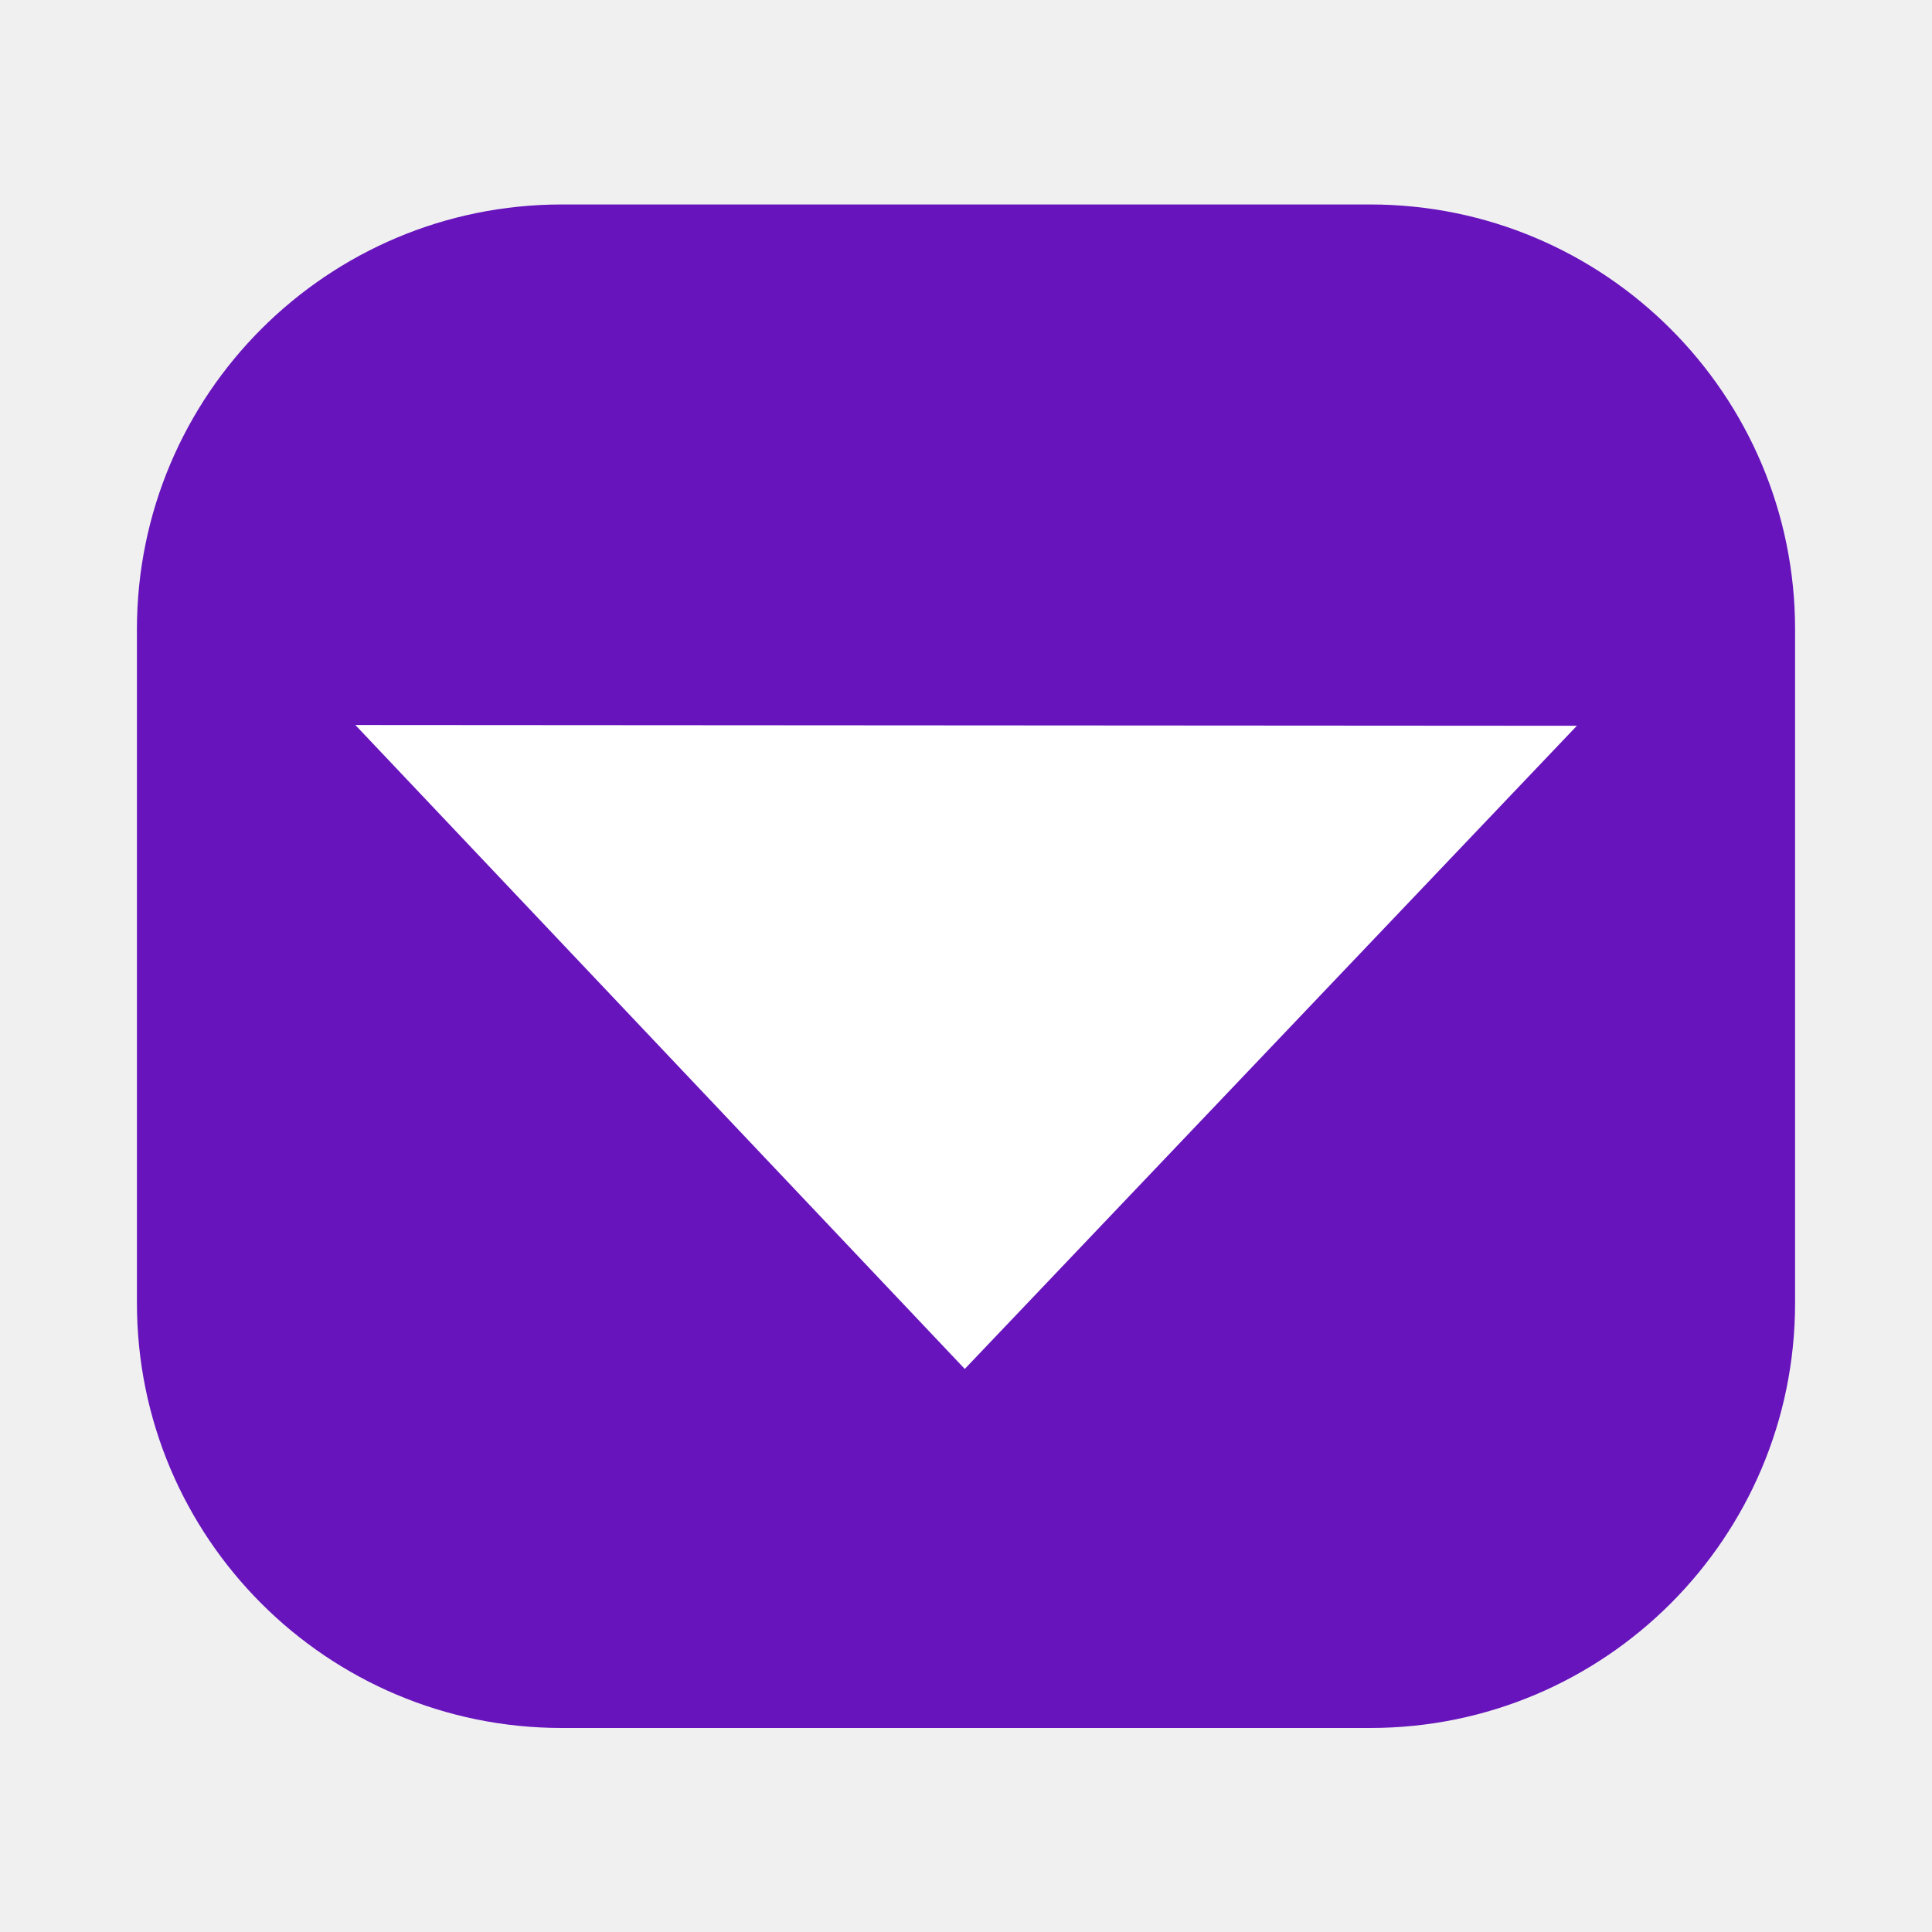
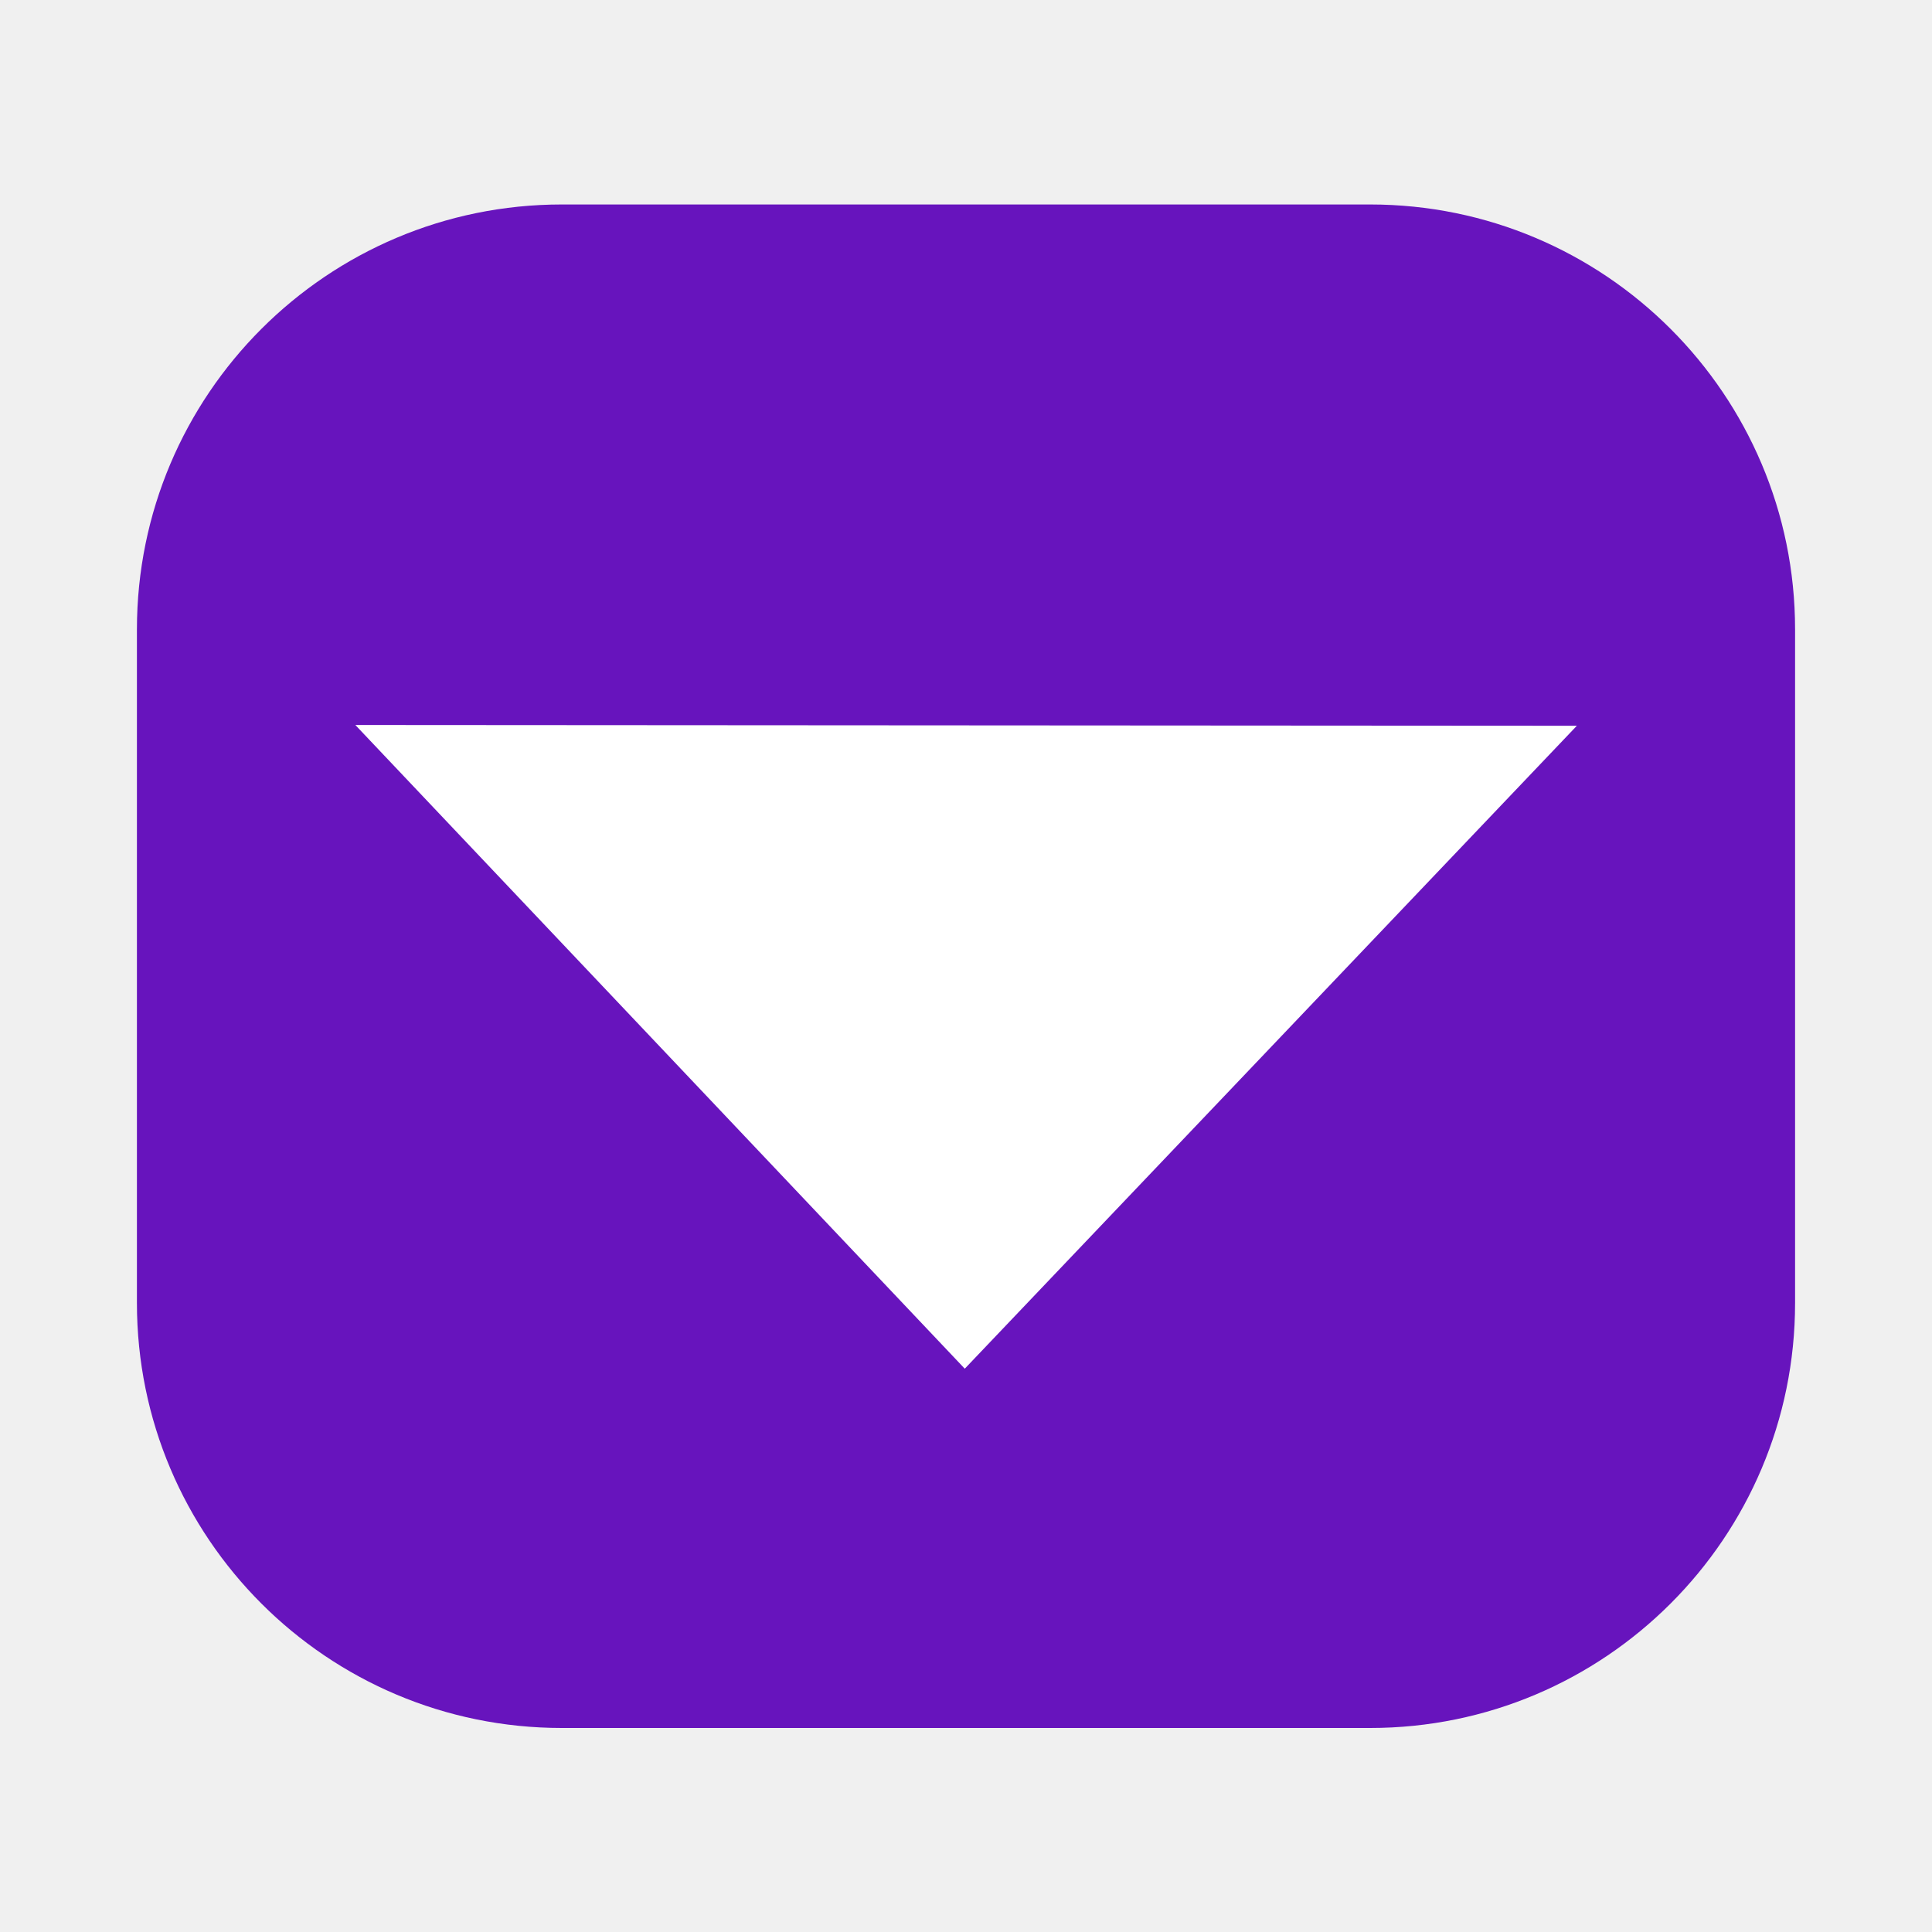
- <svg xmlns="http://www.w3.org/2000/svg" id="svg8" version="1.1" viewBox="0 0 4.233 4.233" height="16" width="16">
-   <defs id="defs2" />
-   <g id="layer1">
-     <rect style="fill:#6714bd;fill-opacity:1;fill-rule:evenodd;stroke-width:0.265" id="rect15" width="3.633" height="3.338" x="0.3" y="0.448" ry="0.931" />
-     <path style="fill:#ffffff;fill-opacity:1;fill-rule:evenodd;stroke-width:0.265" id="path17" d="M 2.779,2.189 -0.423,2.237 1.137,-0.56 Z" transform="matrix(-0.8356348,-0.00815667,0.01340788,-0.5083577,3.071438,2.723931)" />
-   </g>
+ <svg xmlns="http://www.w3.org/2000/svg" width="16" height="16" version="1.1" viewBox="0 0 4.233 4.233">
+   <rect x=".3" y=".448" width="3.633" height="3.338" ry=".931" style="fill-rule:evenodd;fill:#6714bd;stroke-width:.265" />
+   <path transform="matrix(-.83563 -.0081567 .013408 -.50836 3.0714 2.7239)" d="m2.779 2.189-3.202 0.048 1.56-2.796z" style="fill-rule:evenodd;fill:#fff;stroke-width:.265" />
</svg>
